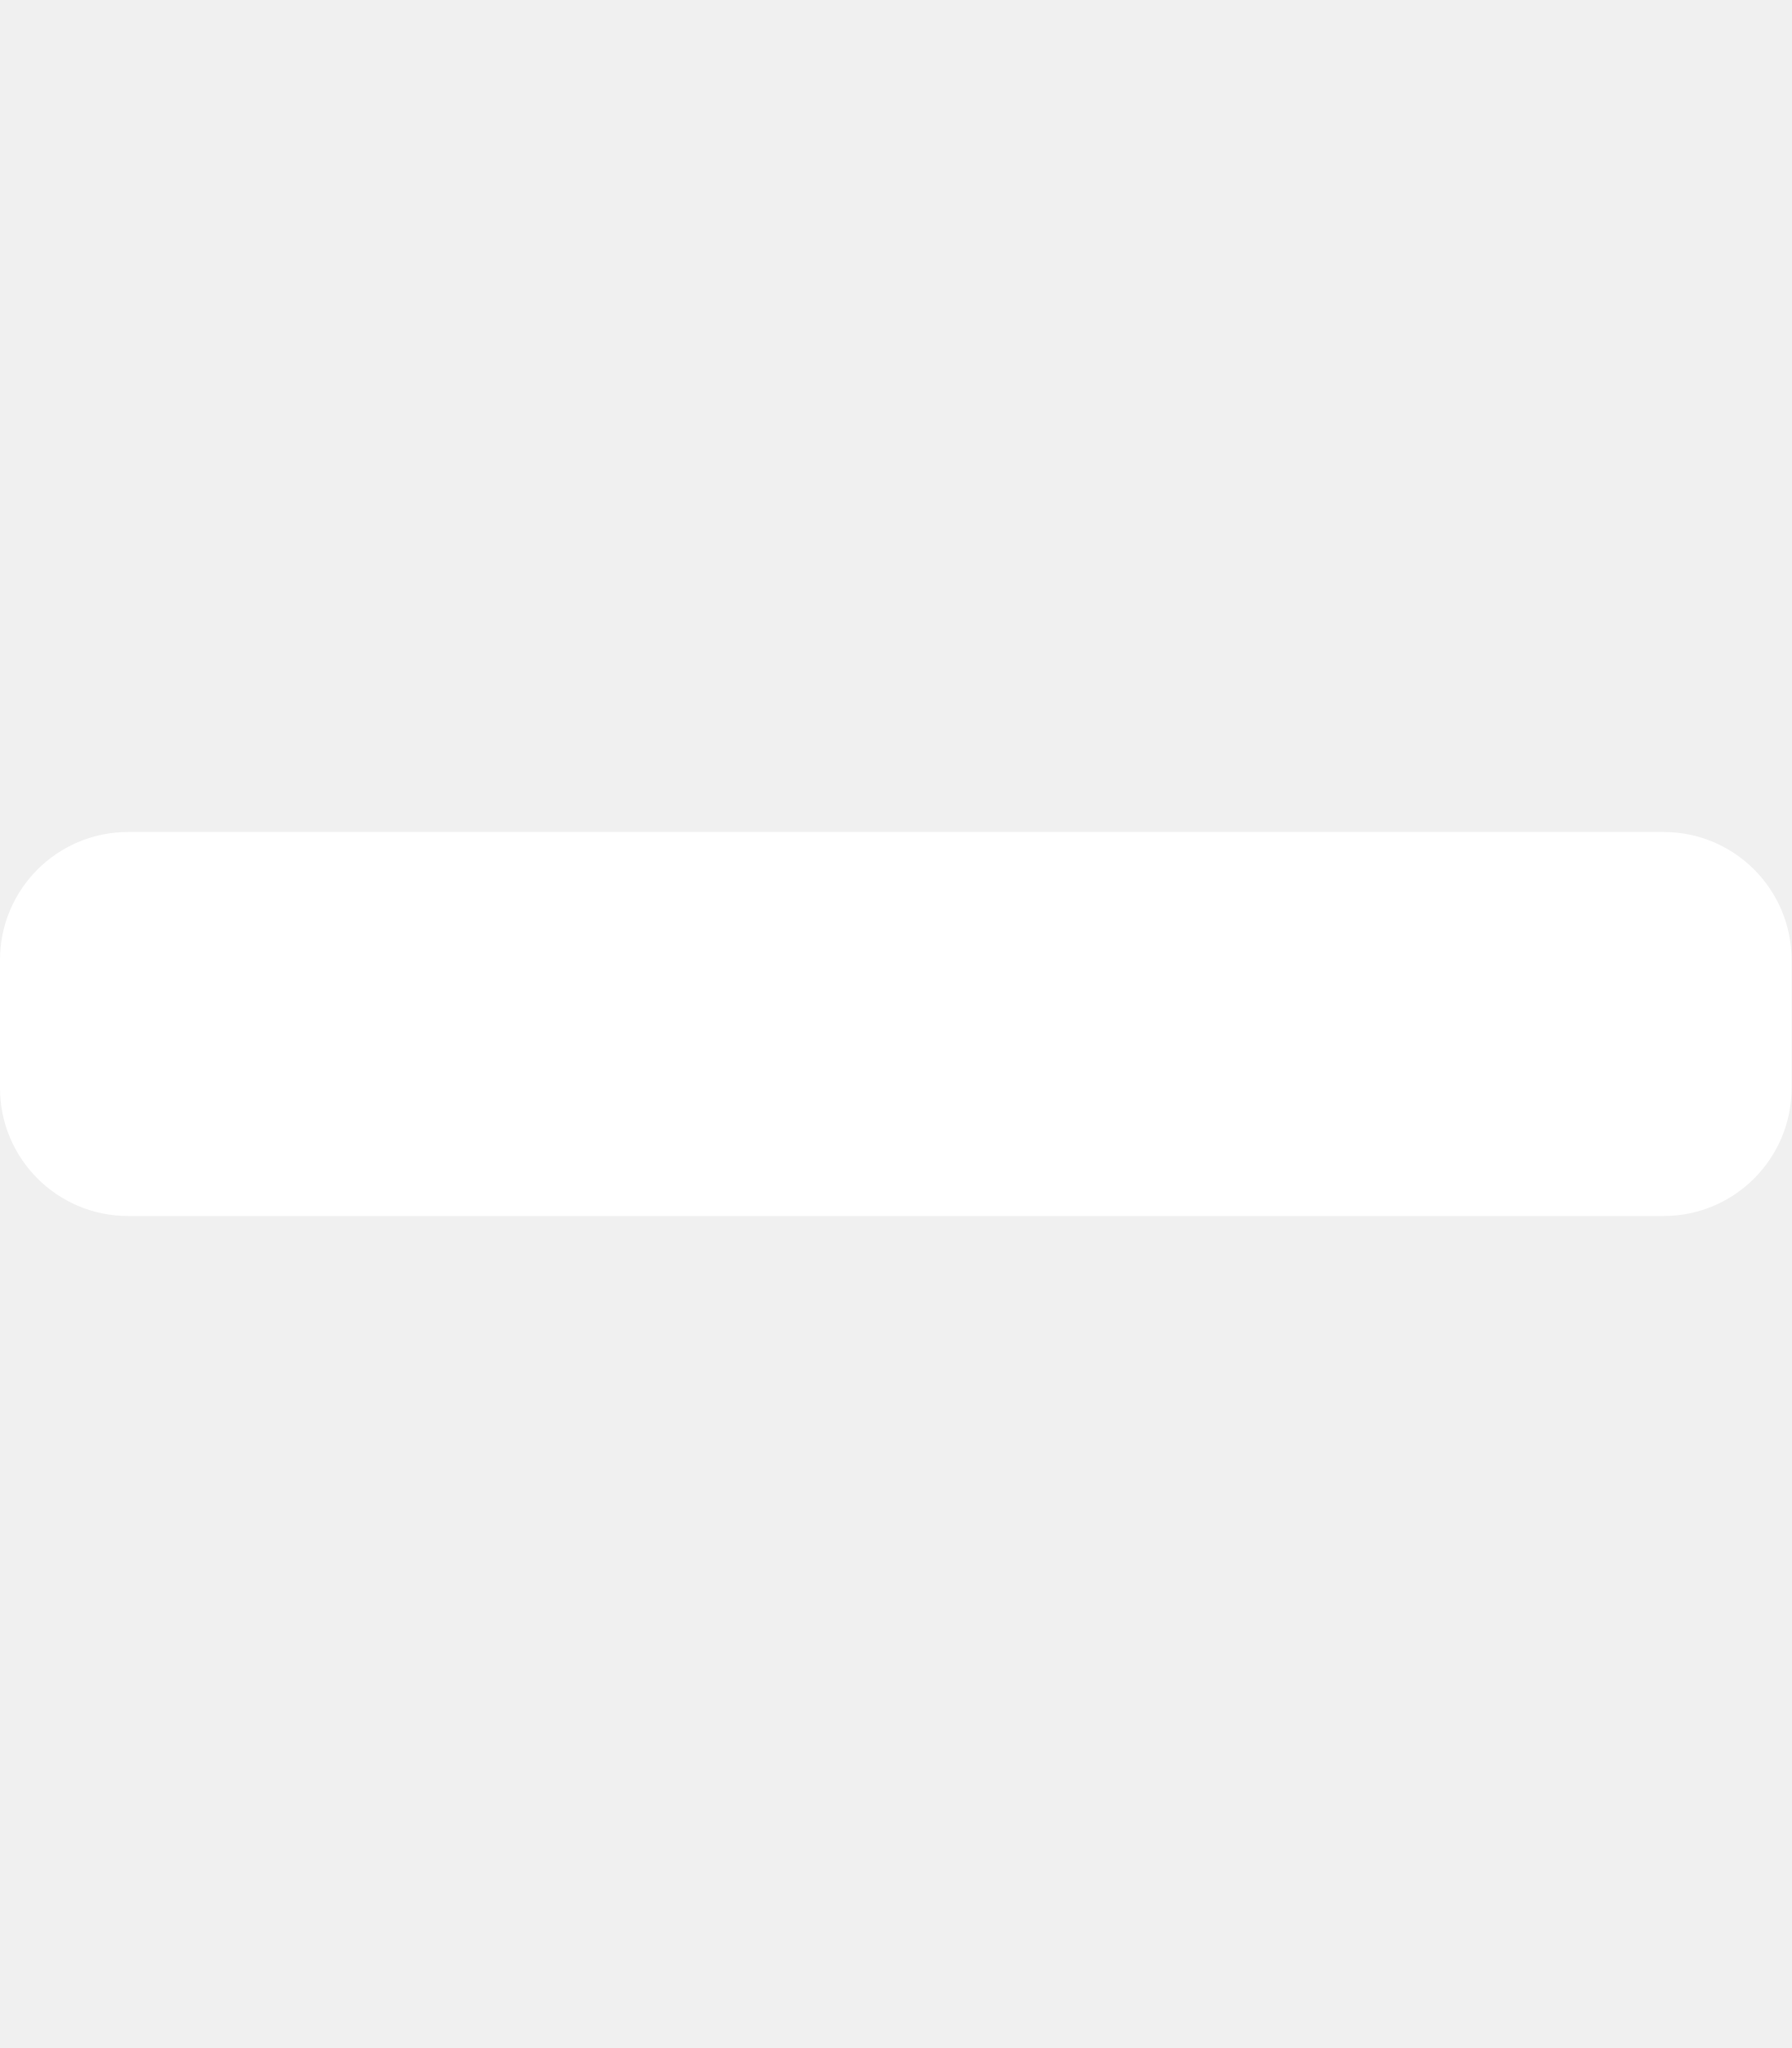
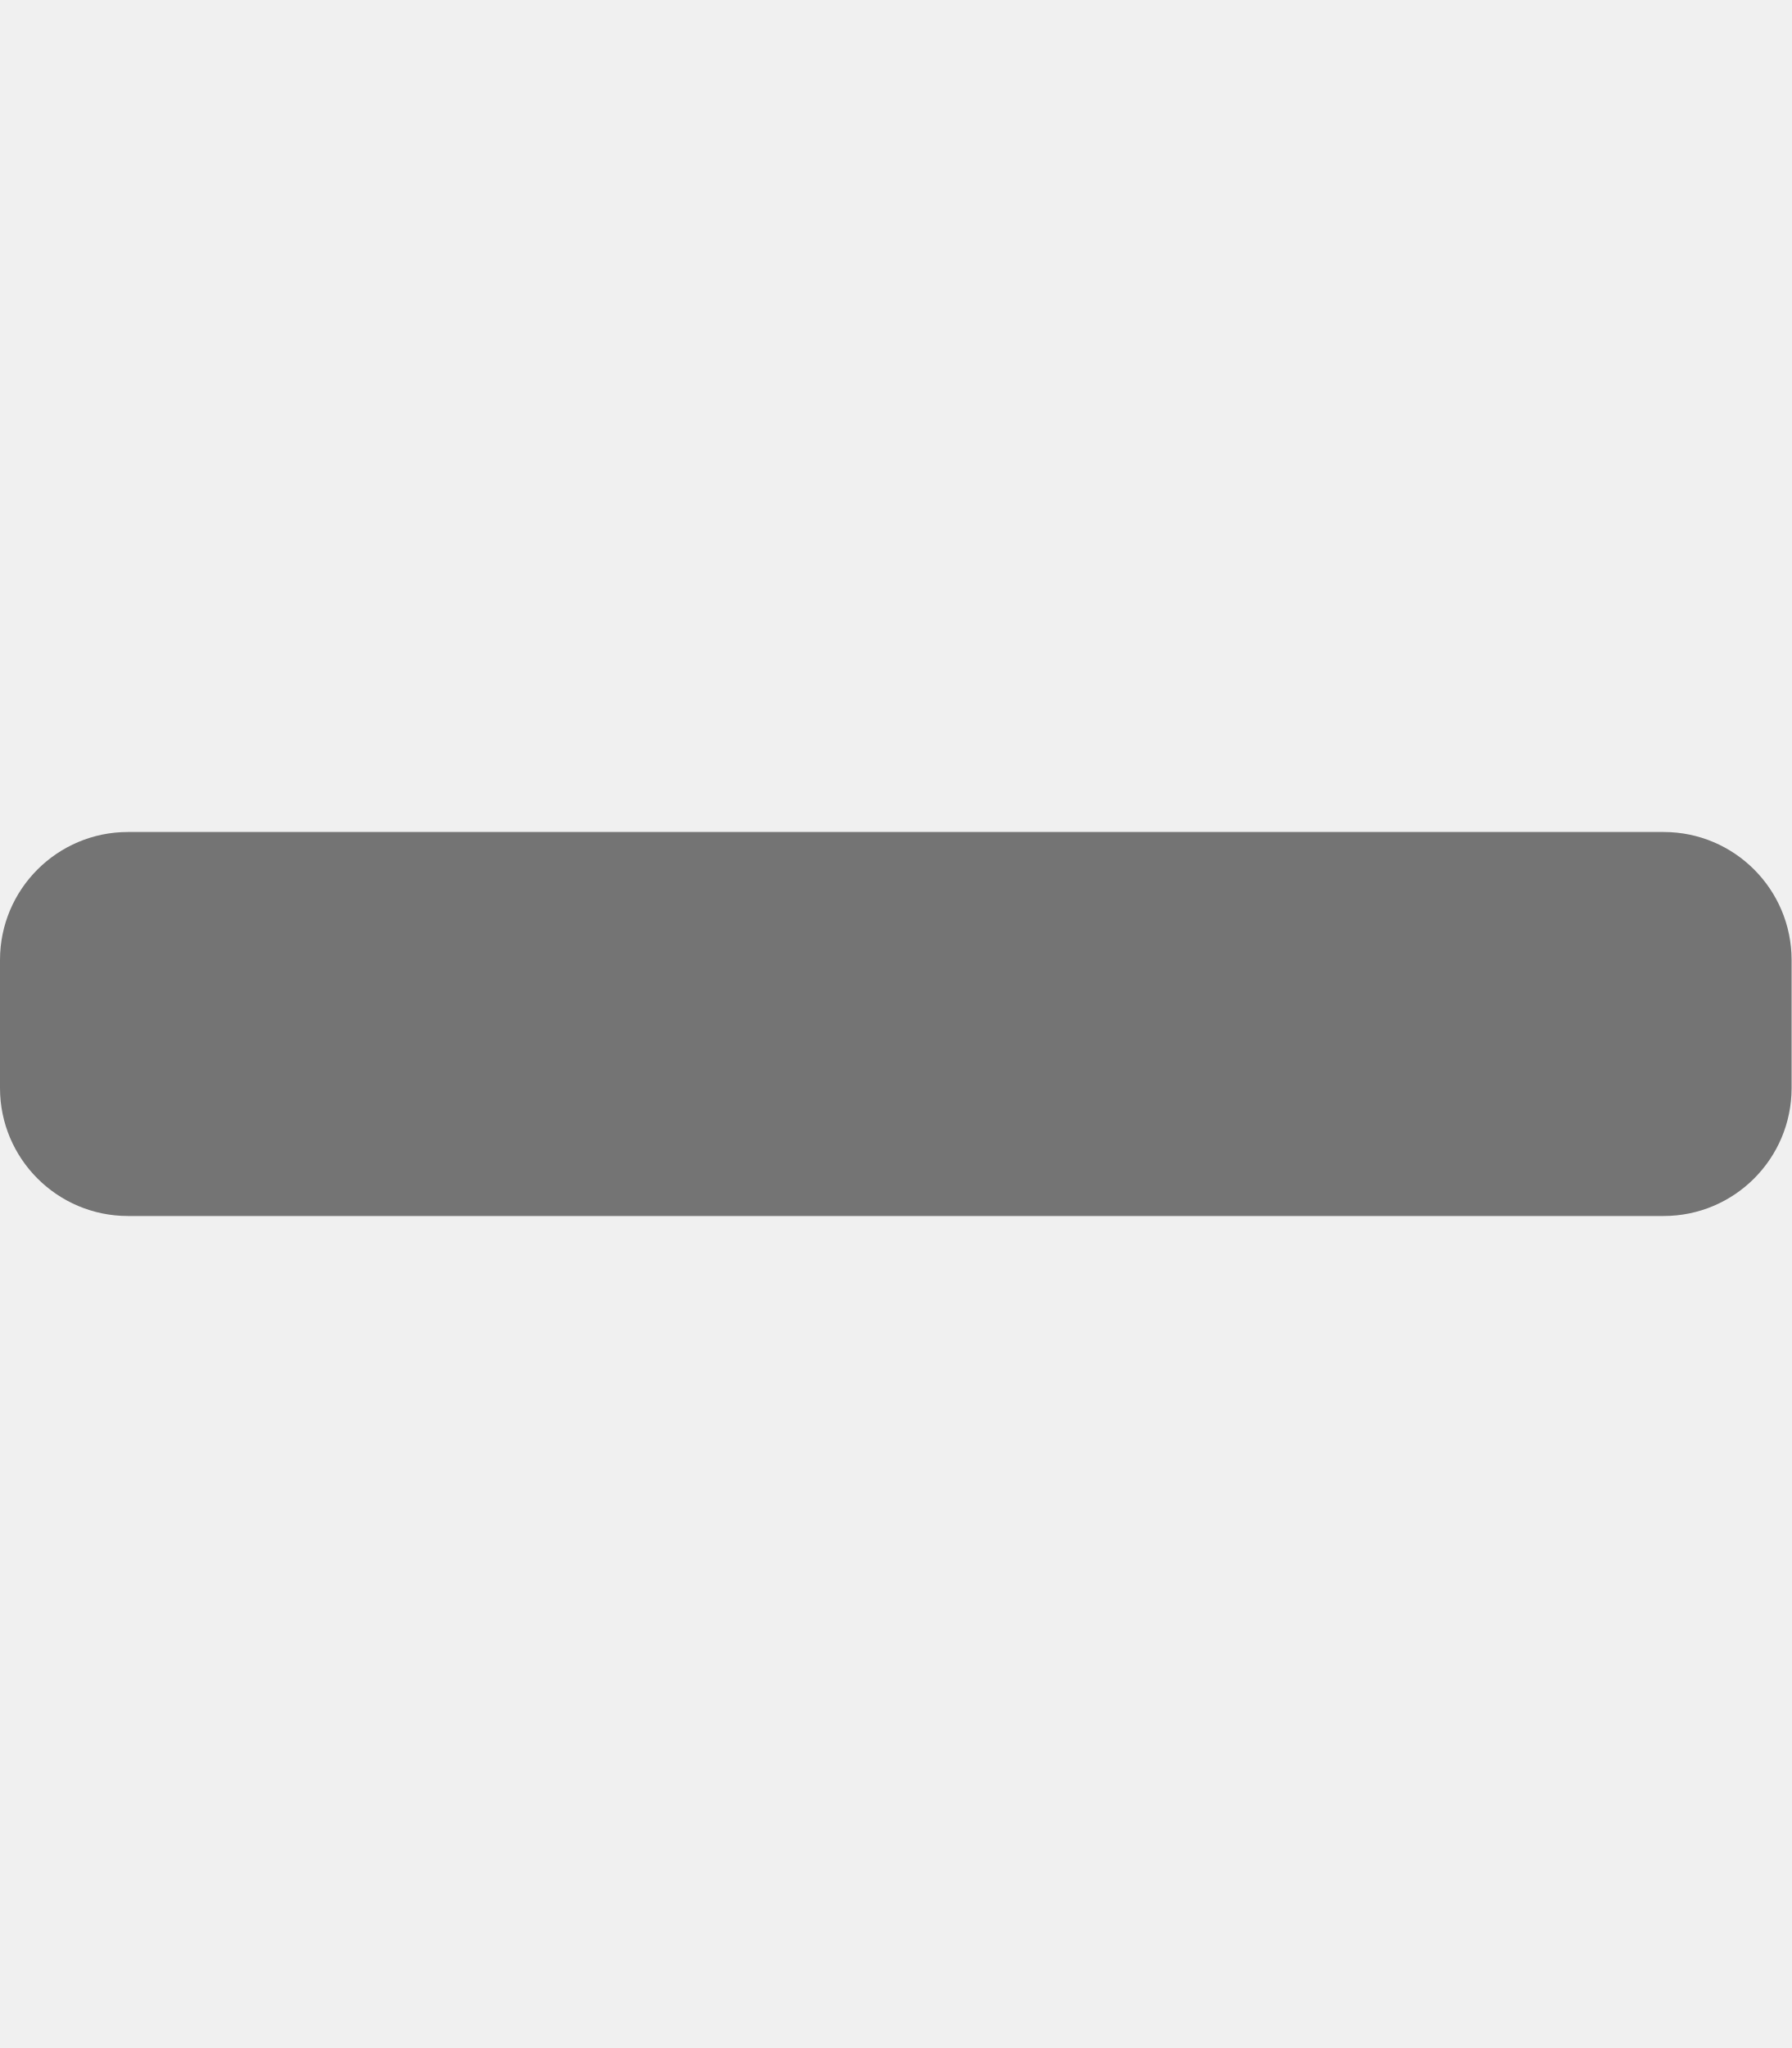
<svg xmlns="http://www.w3.org/2000/svg" width="100%" height="100%" viewBox="0 0 448 512" version="1.1" xml:space="preserve" style="fill-rule:evenodd;clip-rule:evenodd;stroke-linejoin:round;stroke-miterlimit:2;">
-   <path d="M416,208L32,208C14.33,208 0,222.33 0,240L0,272C0,289.67 14.33,304 32,304L416,304C433.67,304 448,289.67 448,272L448,240C448,222.33 433.67,208 416,208Z" style="fill:white;fill-rule:nonzero;" />
+   <path d="M416,208L32,208C14.33,208 0,222.33 0,240L0,272C0,289.67 14.33,304 32,304L416,304C433.67,304 448,289.67 448,272L448,240C448,222.33 433.67,208 416,208Z" style="fill:rgb(116, 116, 116);fill-rule:nonzero;" />
</svg>
